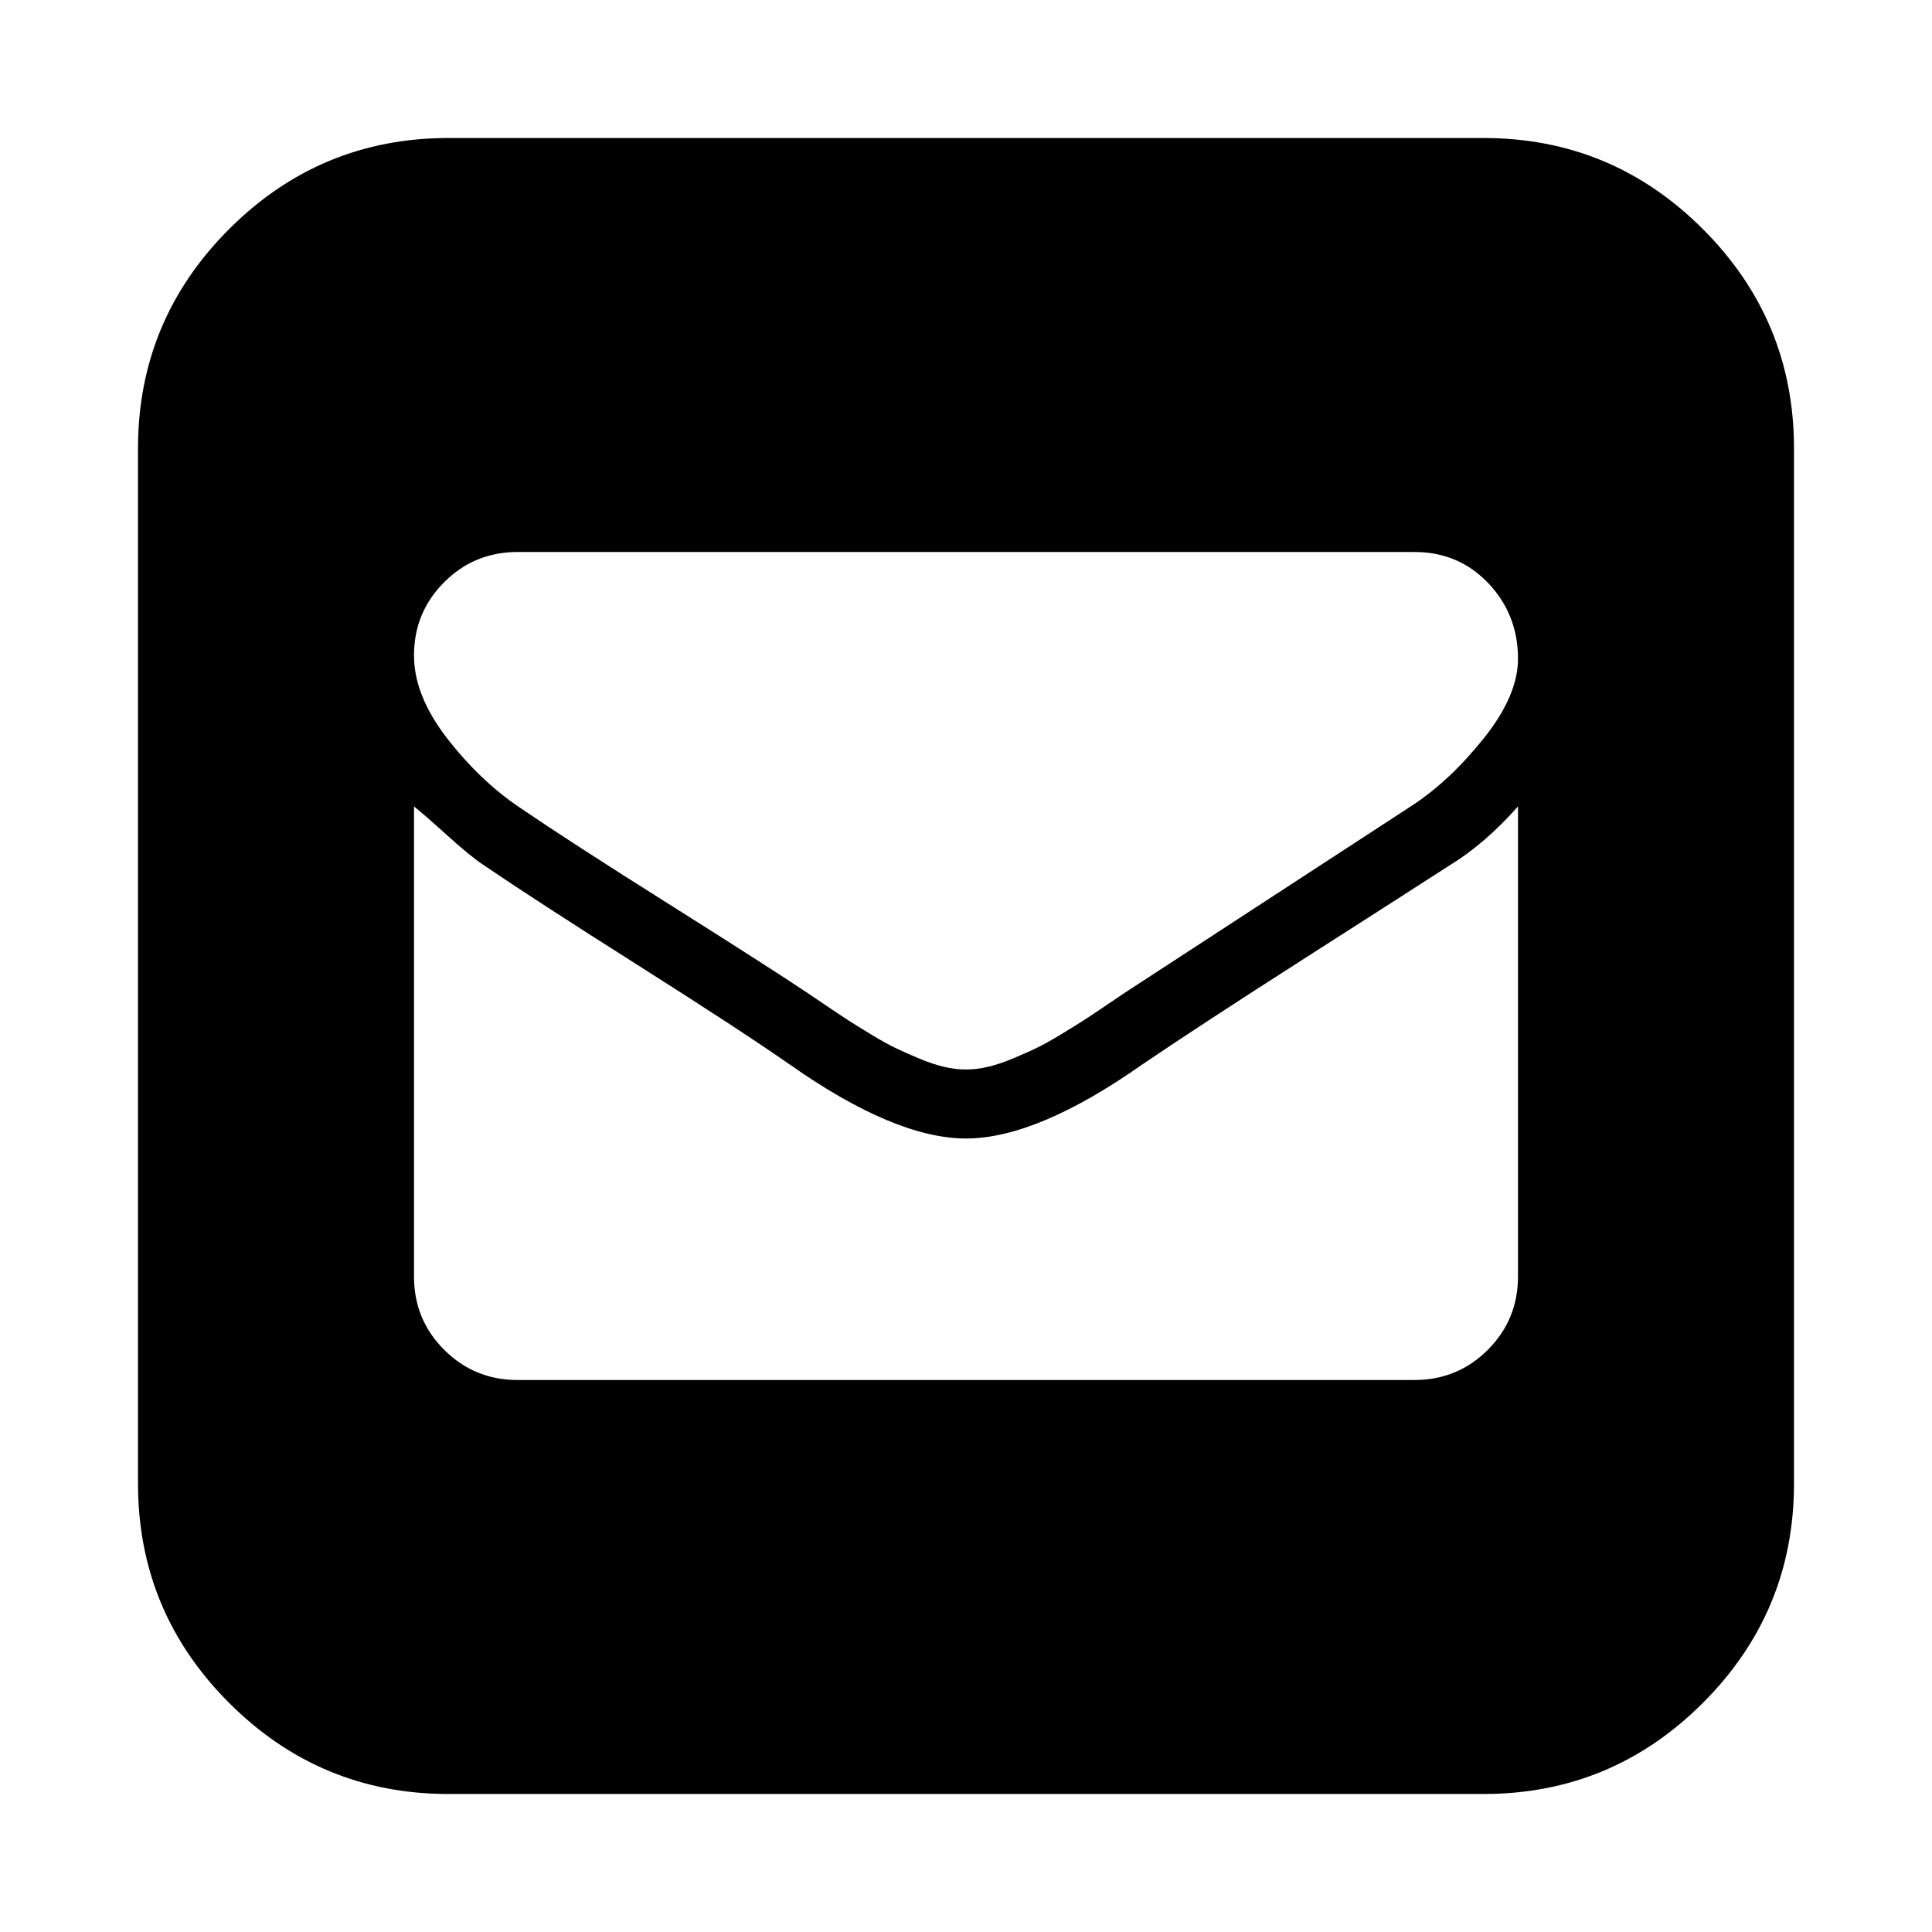
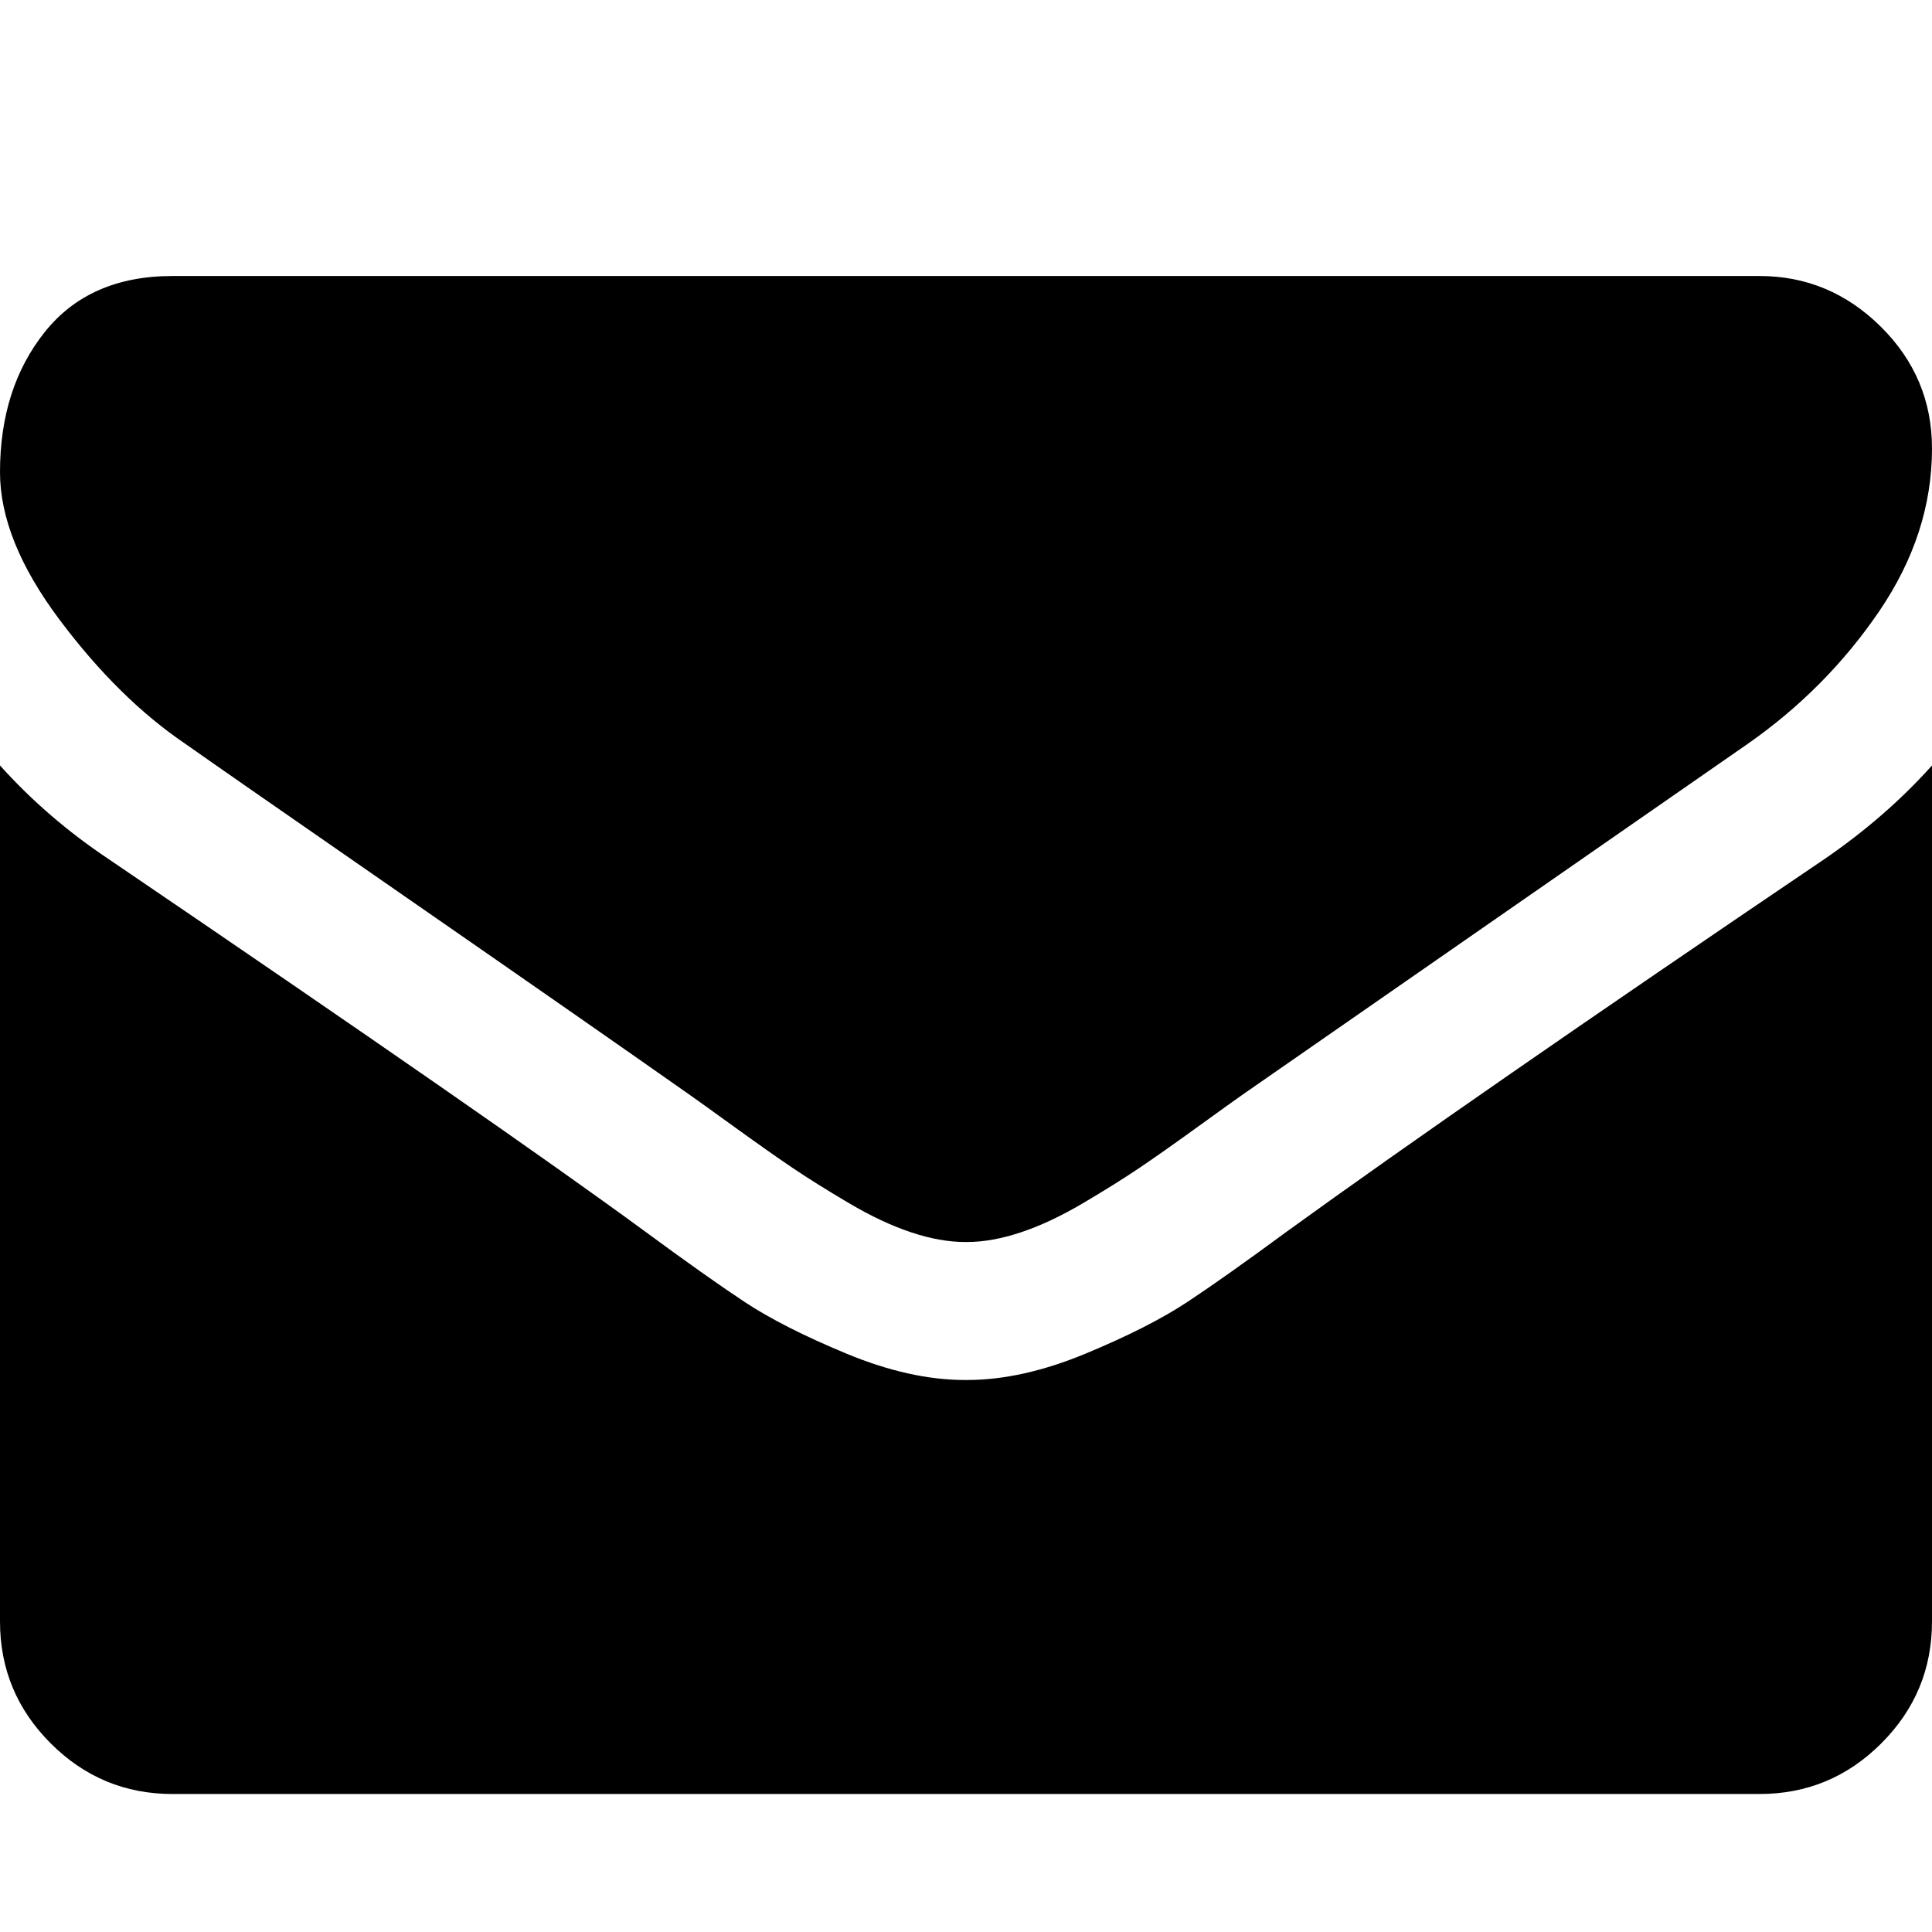
<svg xmlns="http://www.w3.org/2000/svg" viewBox="0 0 1792 1792">
-   <path d="M1376 128q119 0 203.5 84.5t84.5 203.5v960q0 119-84.5 203.5t-203.5 84.5h-960q-119 0-203.5-84.5t-84.5-203.5v-960q0-119 84.5-203.5t203.5-84.5h960zm32 1056v-436q-31 35-64 55-34 22-132.5 85t-151.5 99q-98 69-164 69t-164-69q-46-32-141.5-92.5t-142.5-92.5q-12-8-33-27t-31-27v436q0 40 28 68t68 28h832q40 0 68-28t28-68zm0-573q0-41-27.5-70t-68.5-29h-832q-40 0-68 28t-28 68q0 37 30.5 76.5t67.5 64.5q47 32 137.5 89t129.5 83q3 2 17 11.5t21 14 21 13 23.5 13 21.5 9.5 22.5 7.5 20.5 2.5 20.5-2.5 22.5-7.5 21.5-9.5 23.5-13 21-13 21-14 17-11.5l267-174q35-23 66.5-62.5t31.5-73.5z" />
+   <path d="M1792 710v794q0 66-47 113t-113 47h-1472q-66 0-113-47t-47-113v-794q44 49 101 87 362 246 497 345 57 42 92.5 65.5t94.5 48 110 24.5h2q51 0 110-24.5t94.5-48 92.5-65.5q170-123 498-345 57-39 100-87zm0-294q0 79-49 151t-122 123q-376 261-468 325-10 7-42.5 30.5t-54 38-52 32.5-57.5 27-50 9h-2q-23 0-50-9t-57.5-27-52-32.5-54-38-42.5-30.5q-91-64-262-182.5t-205-142.5q-62-42-117-115.5t-55-136.5q0-78 41.5-130t118.5-52h1472q65 0 112.5 47t47.5 113z" />
</svg>
